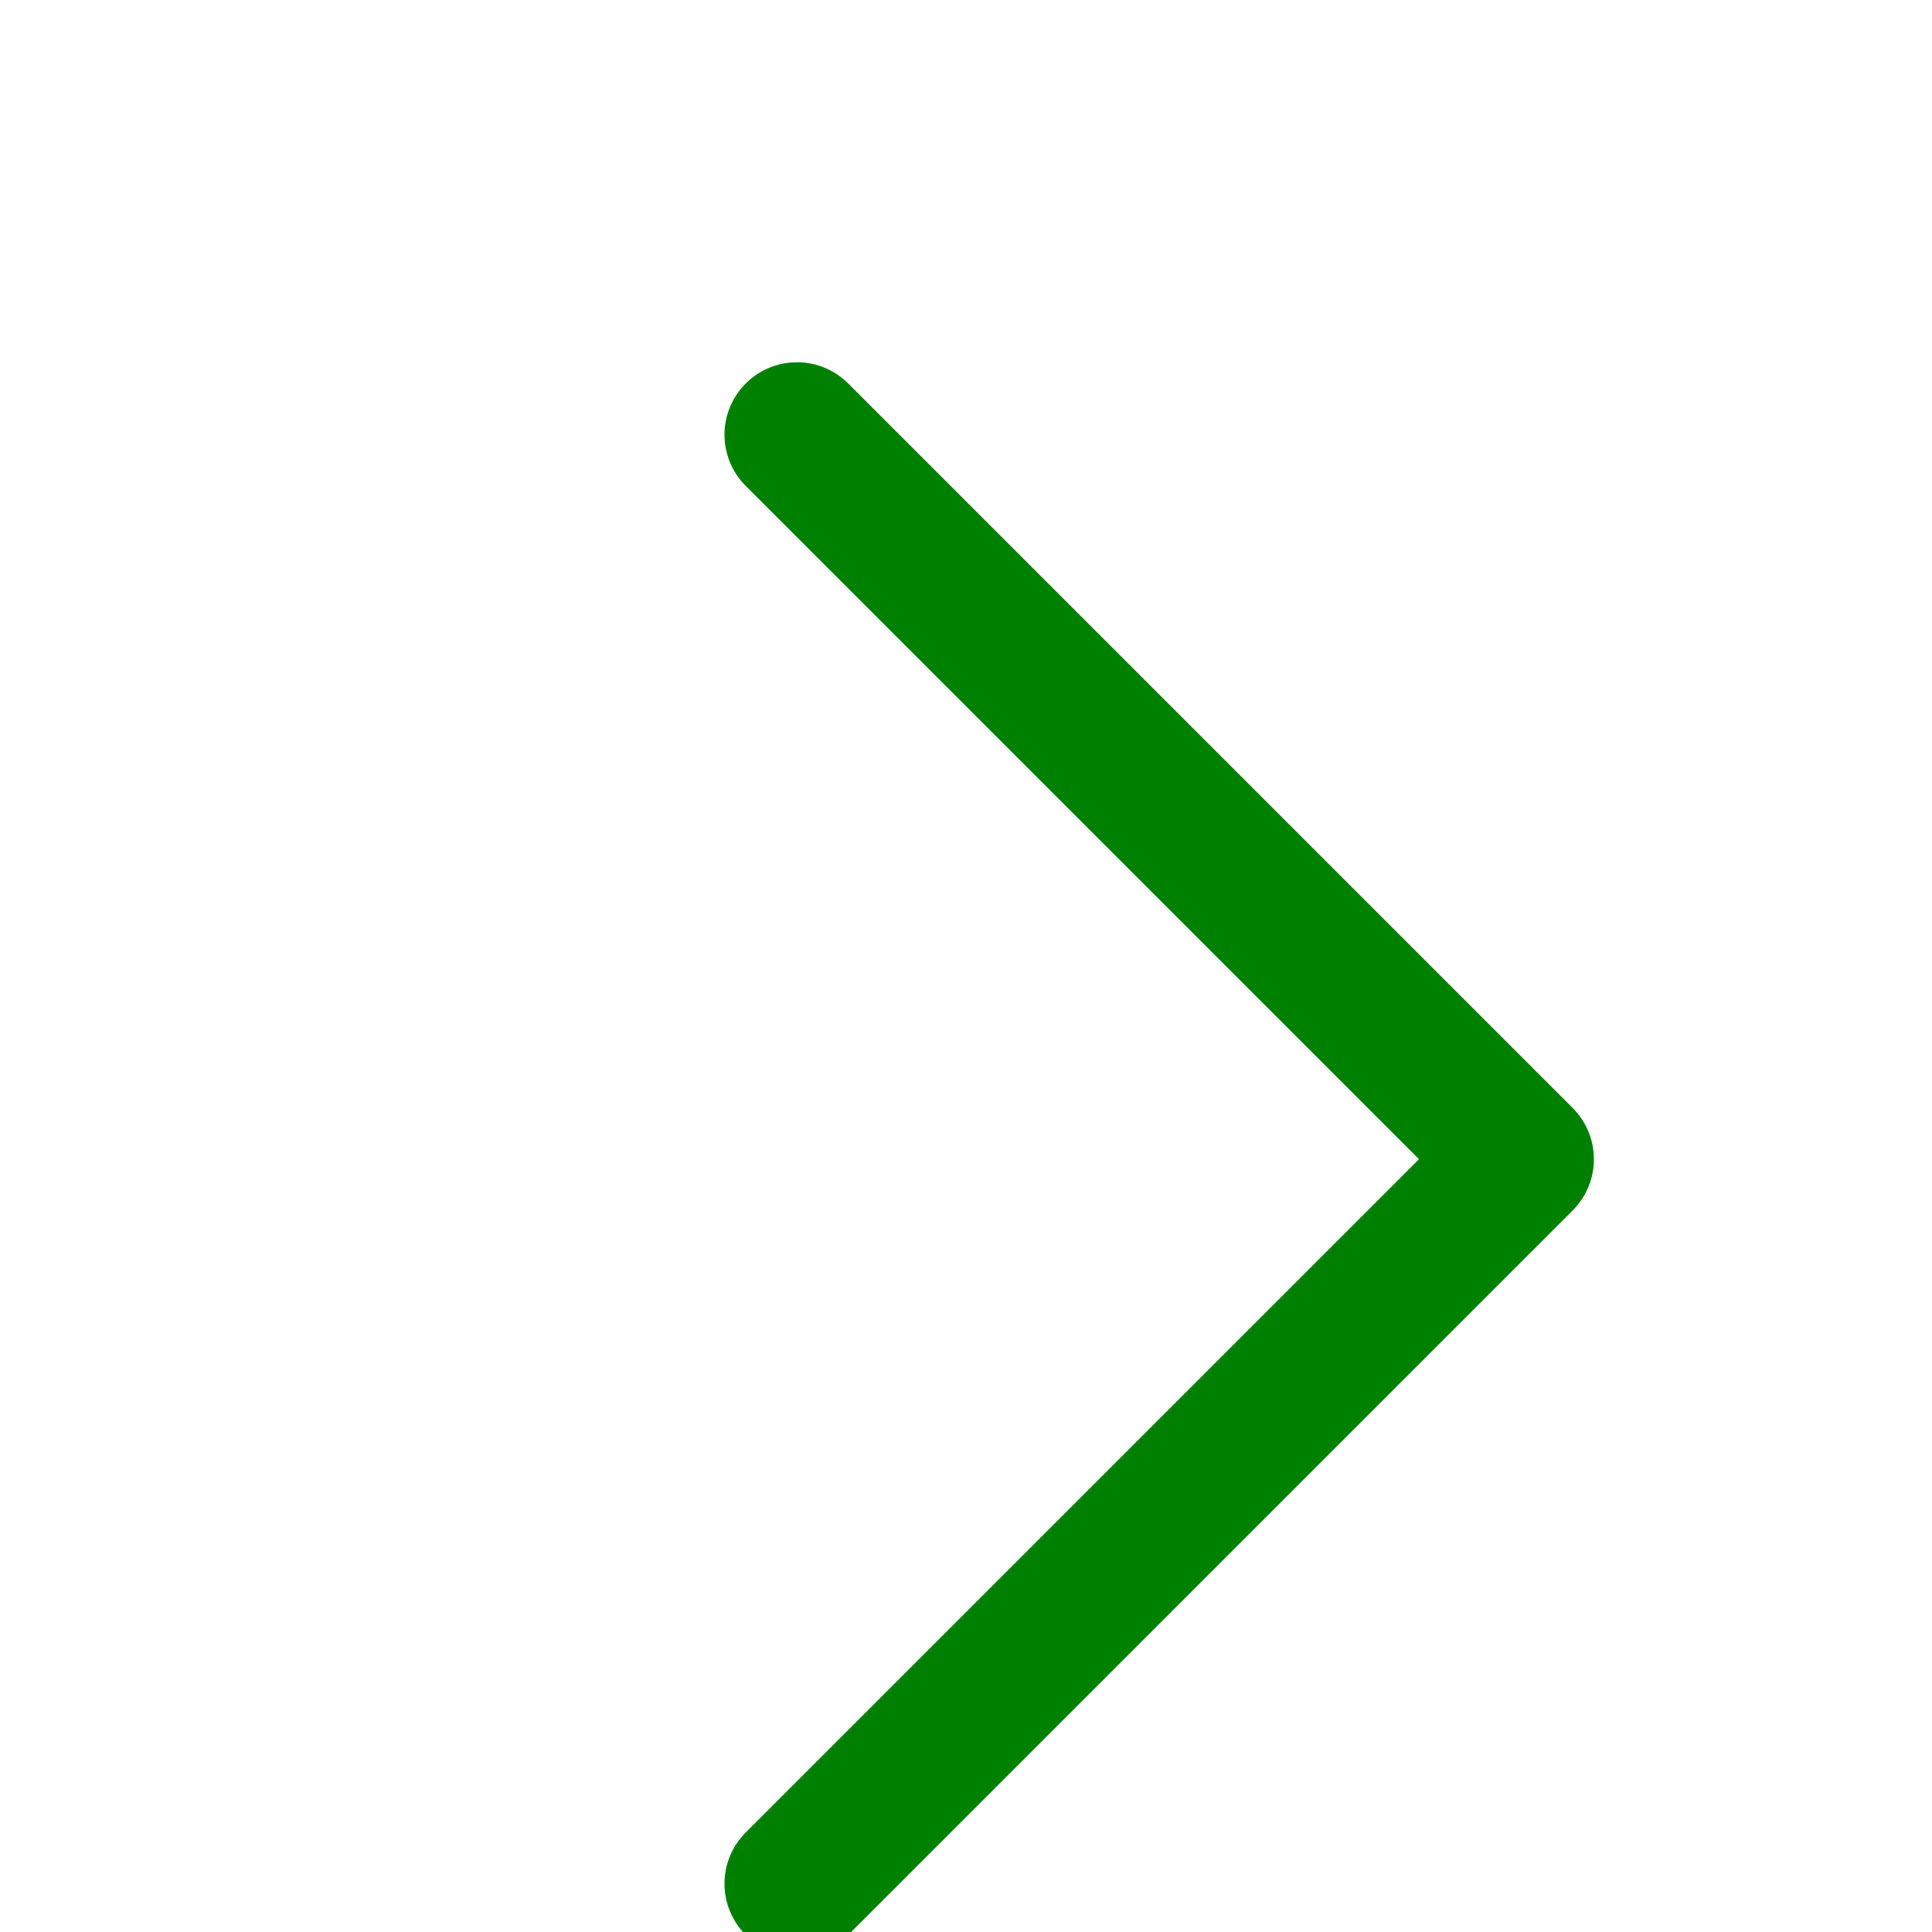
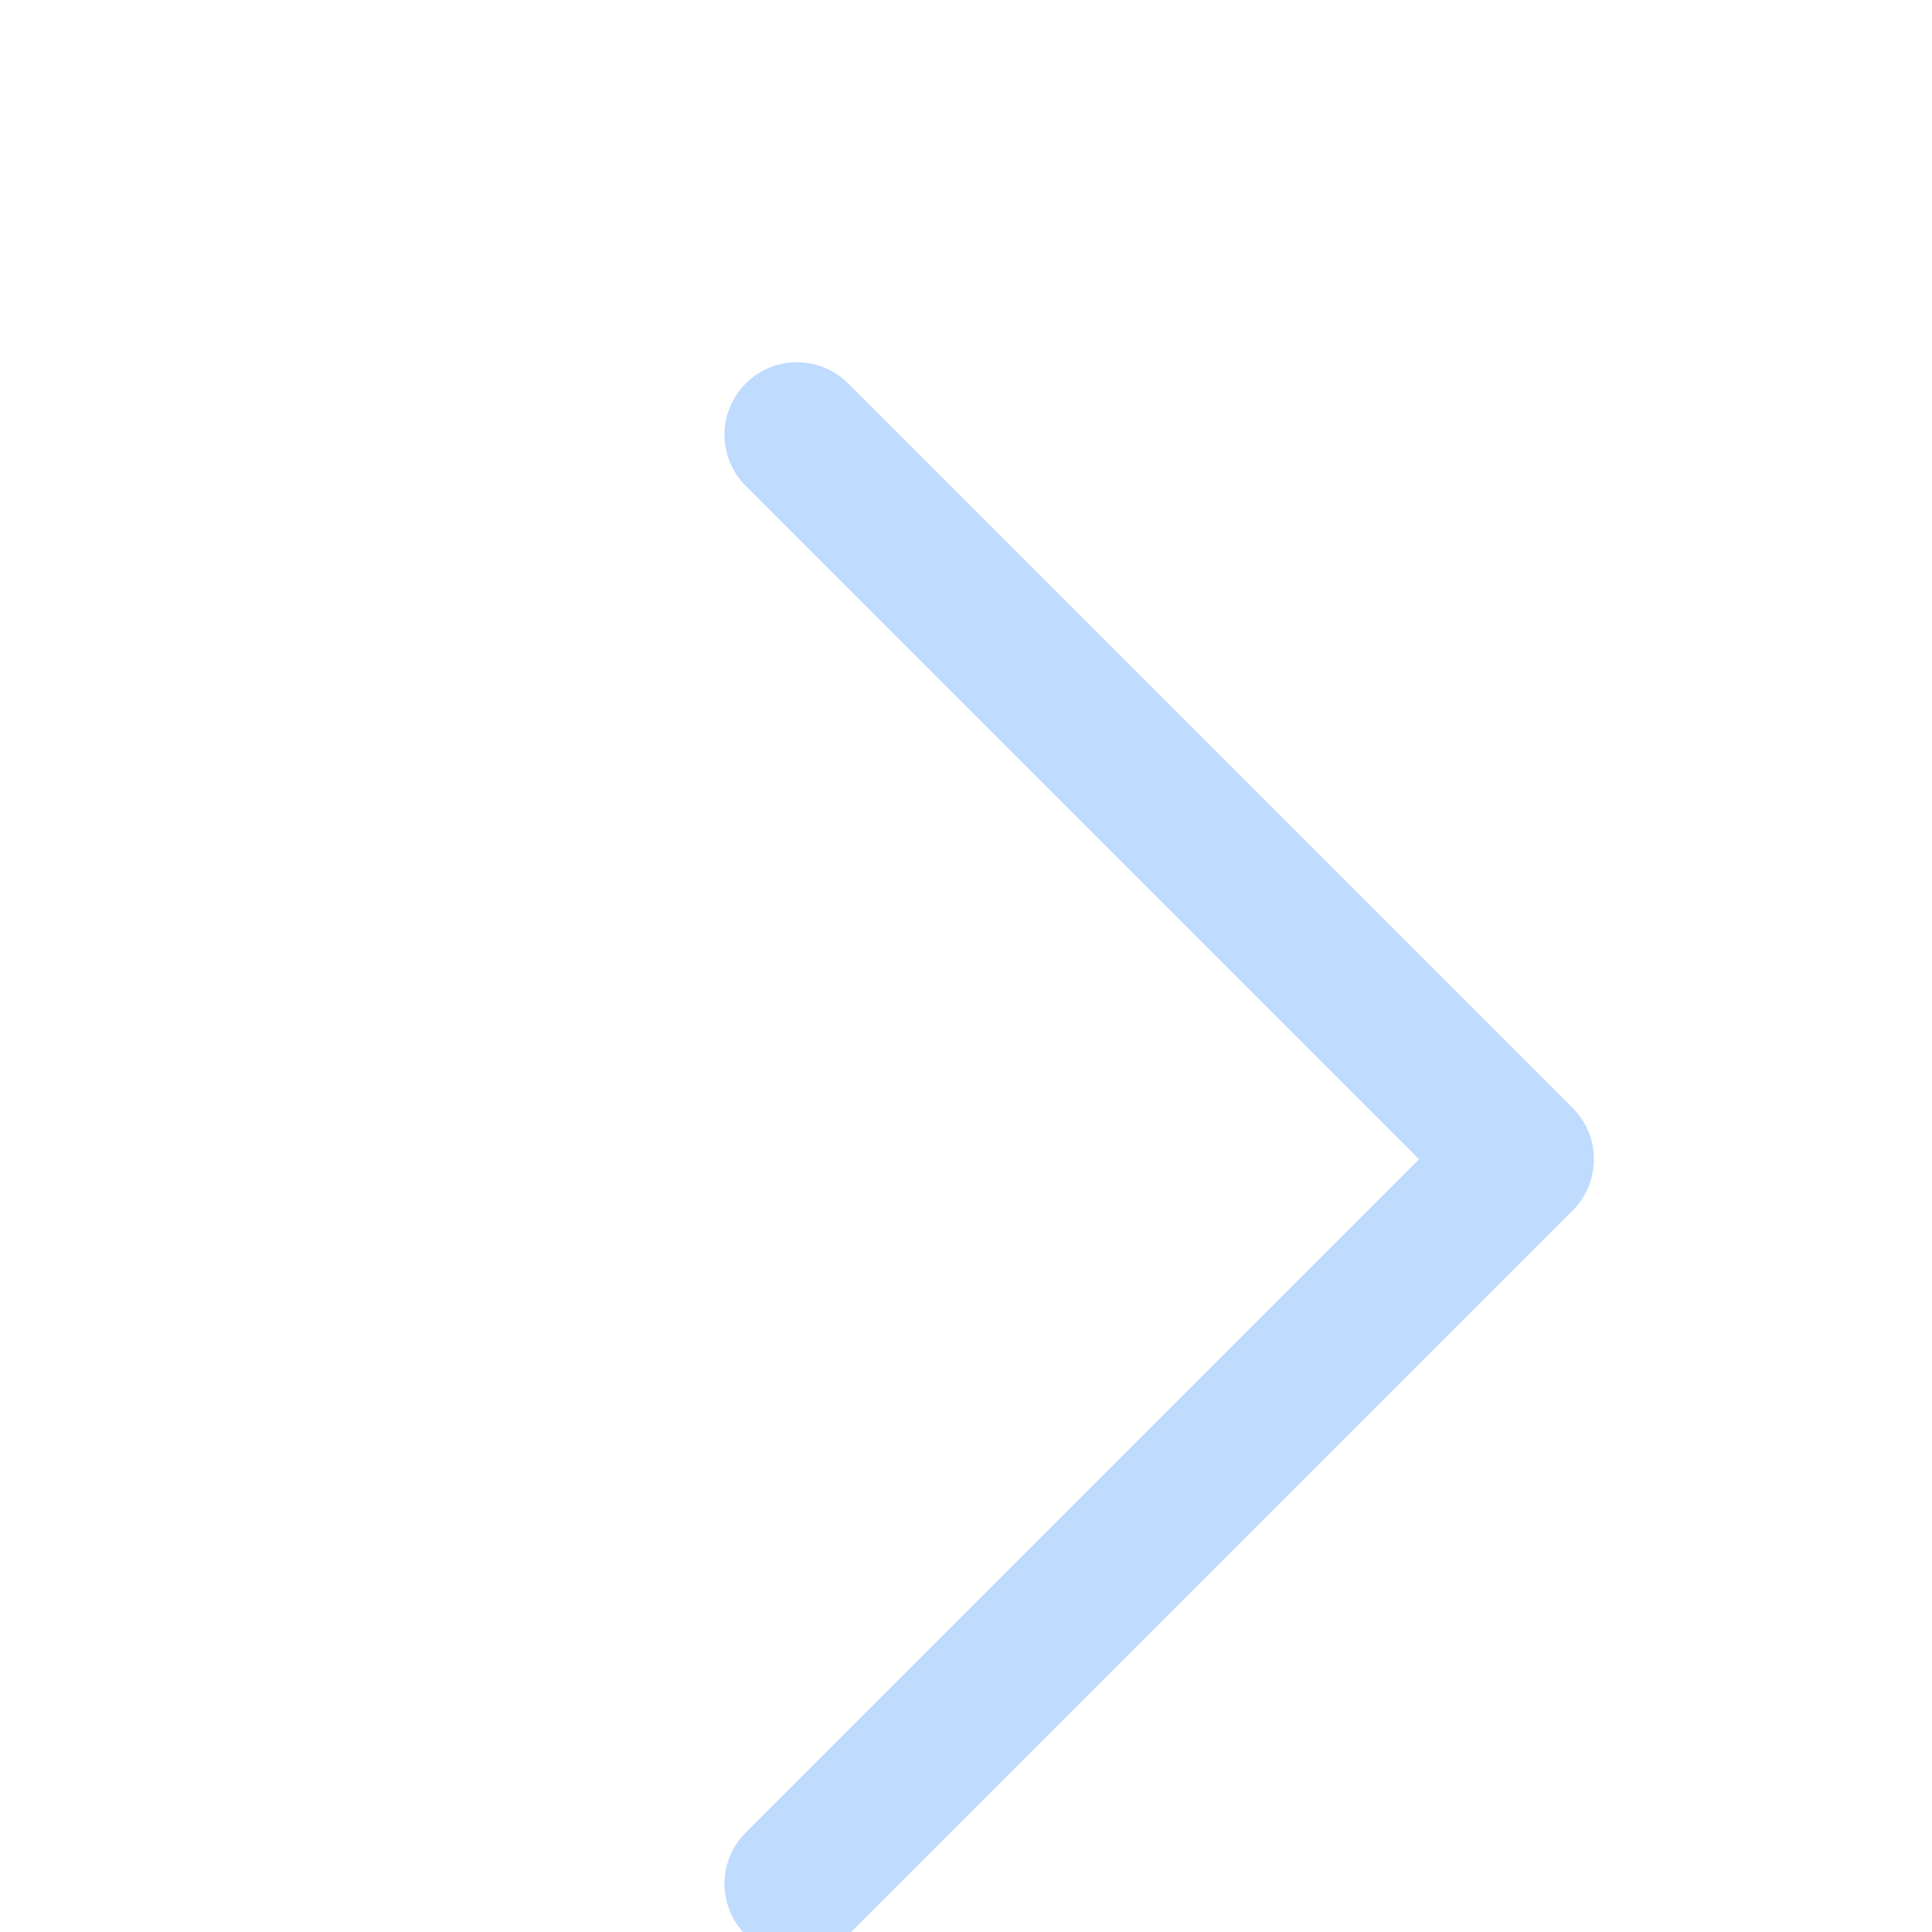
- <svg xmlns="http://www.w3.org/2000/svg" fill="none" viewBox="0 0 20 20" stroke-width="1.5" stroke="green" height="16px" width="16px" class="w-6 h-6">
+ <svg xmlns="http://www.w3.org/2000/svg" fill="none" viewBox="0 0 20 20" stroke-width="1.5" stroke="rgb(191 219 254)" height="16px" width="16px" class="w-6 h-6">
  <path stroke-linecap="round" stroke-linejoin="round" d="M8.25 4.5l7.5 7.5-7.5 7.5" />
</svg>
